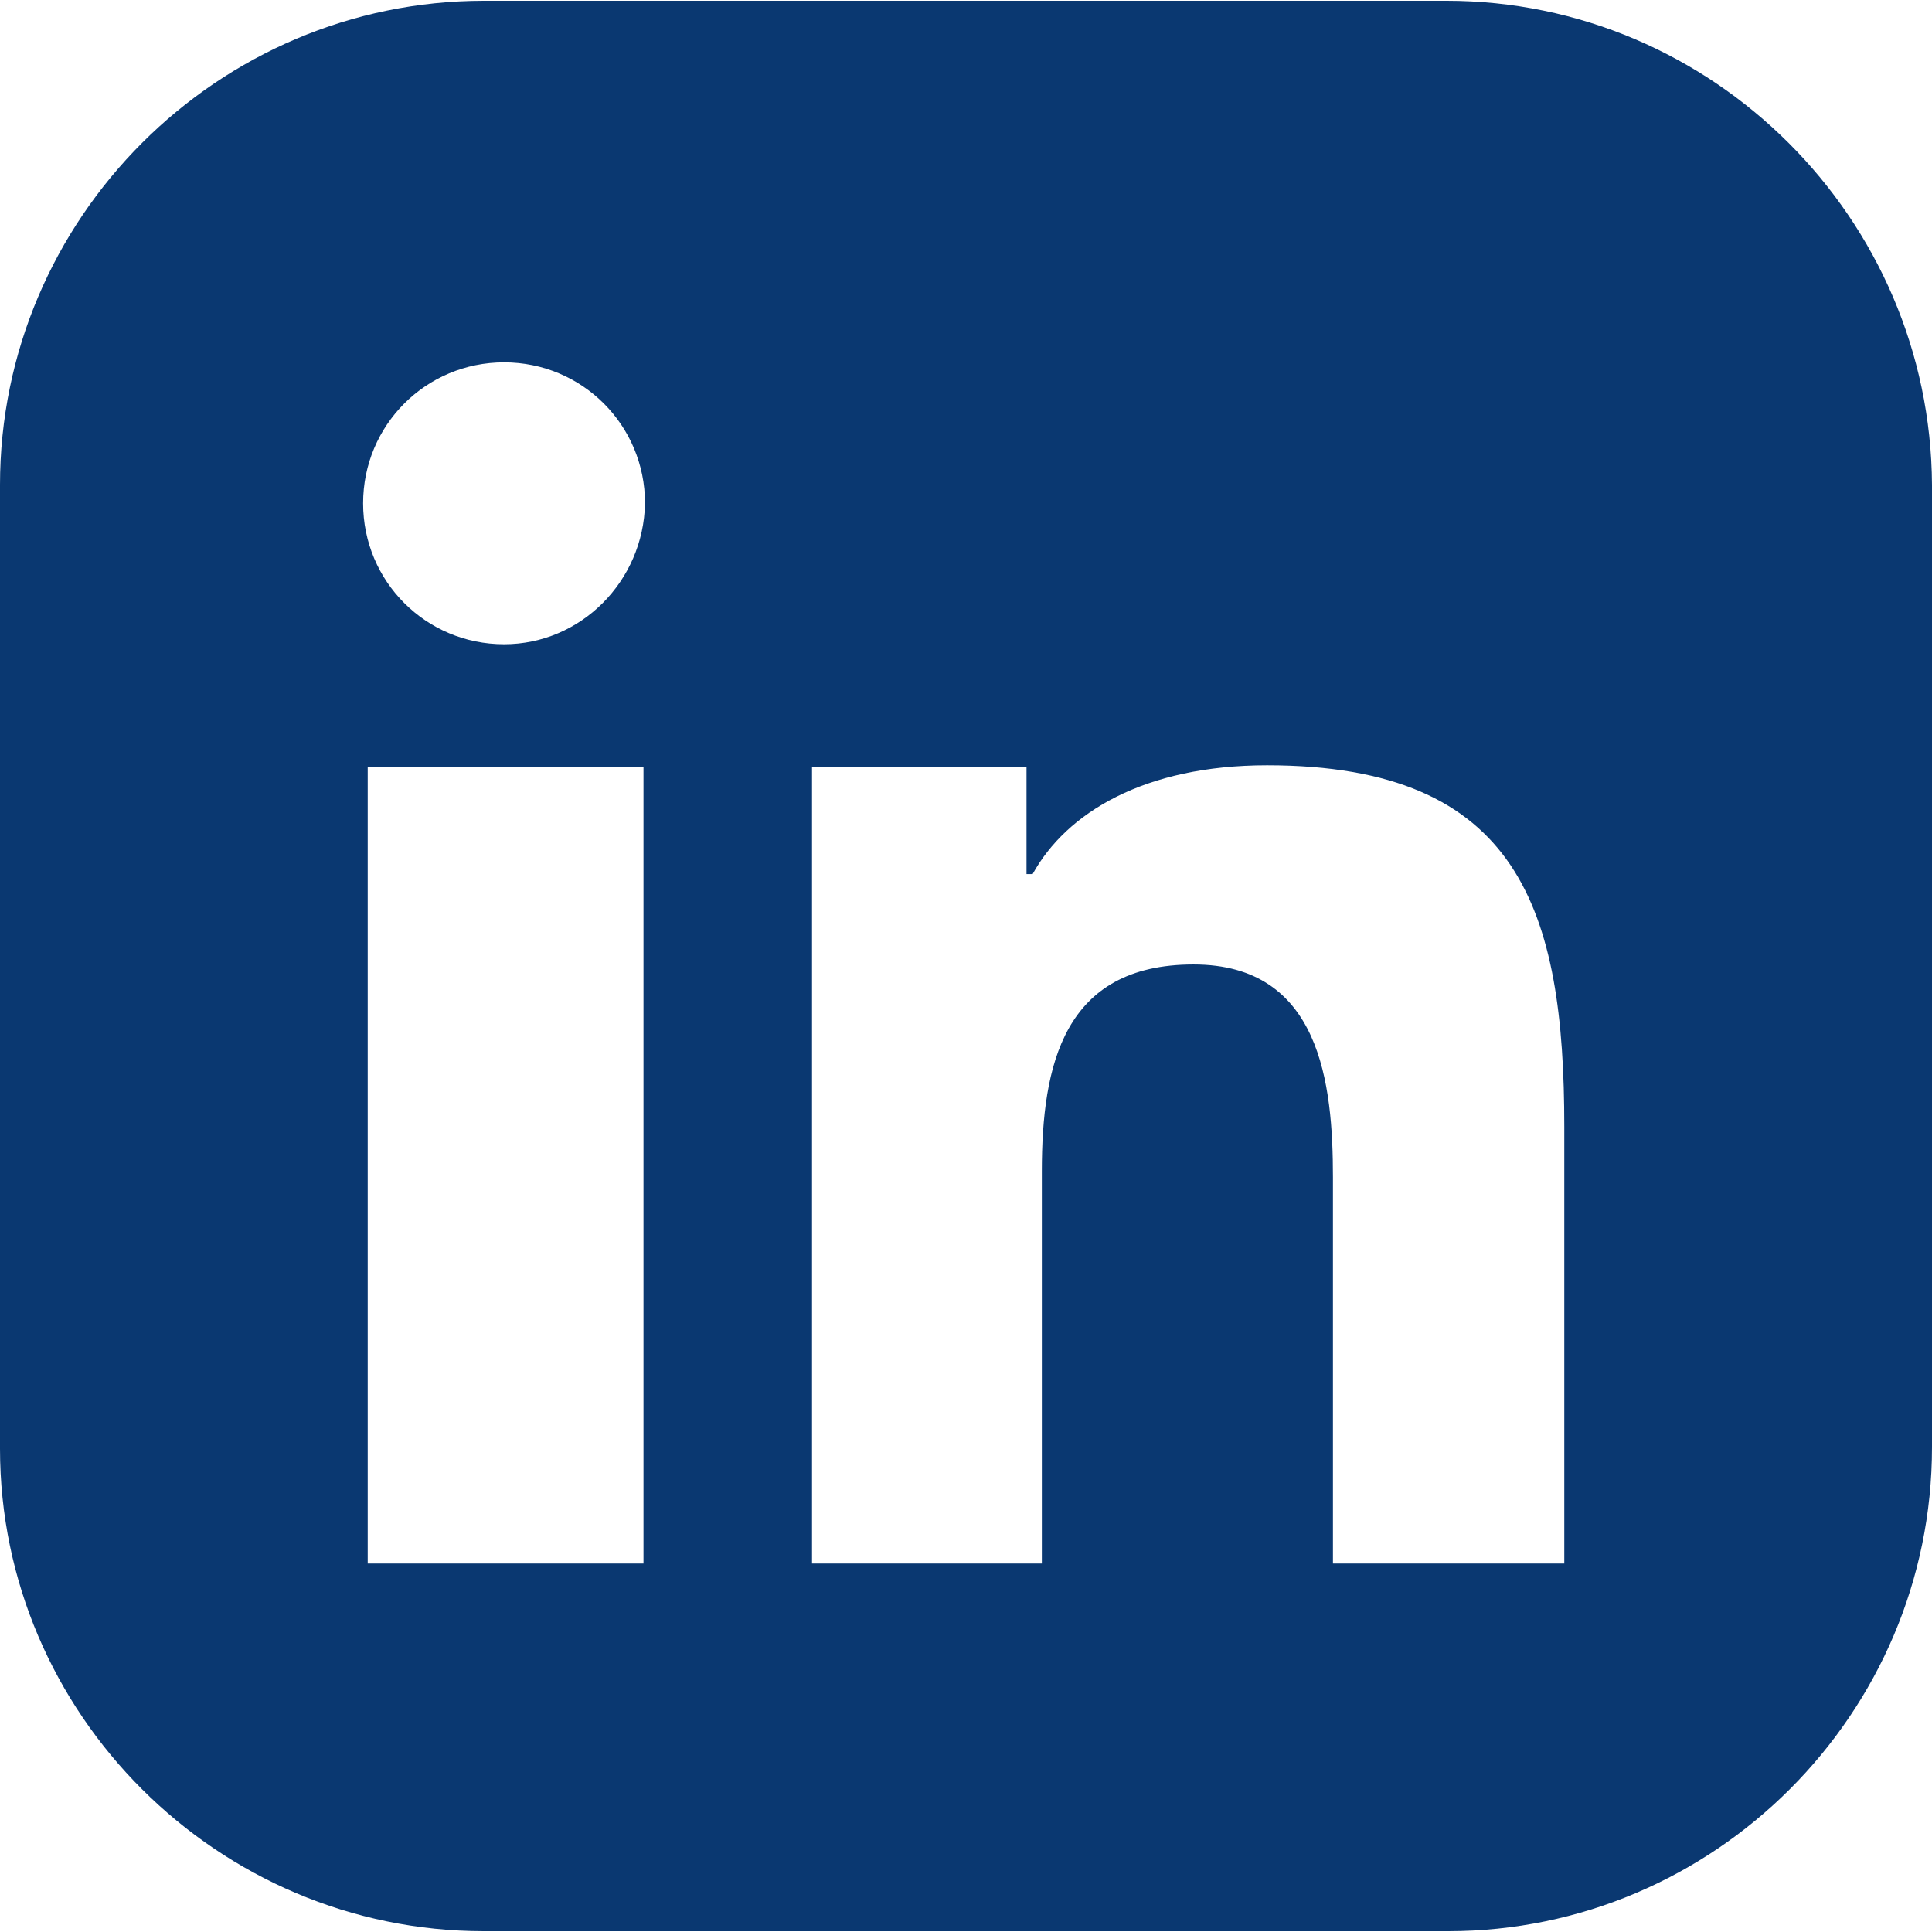
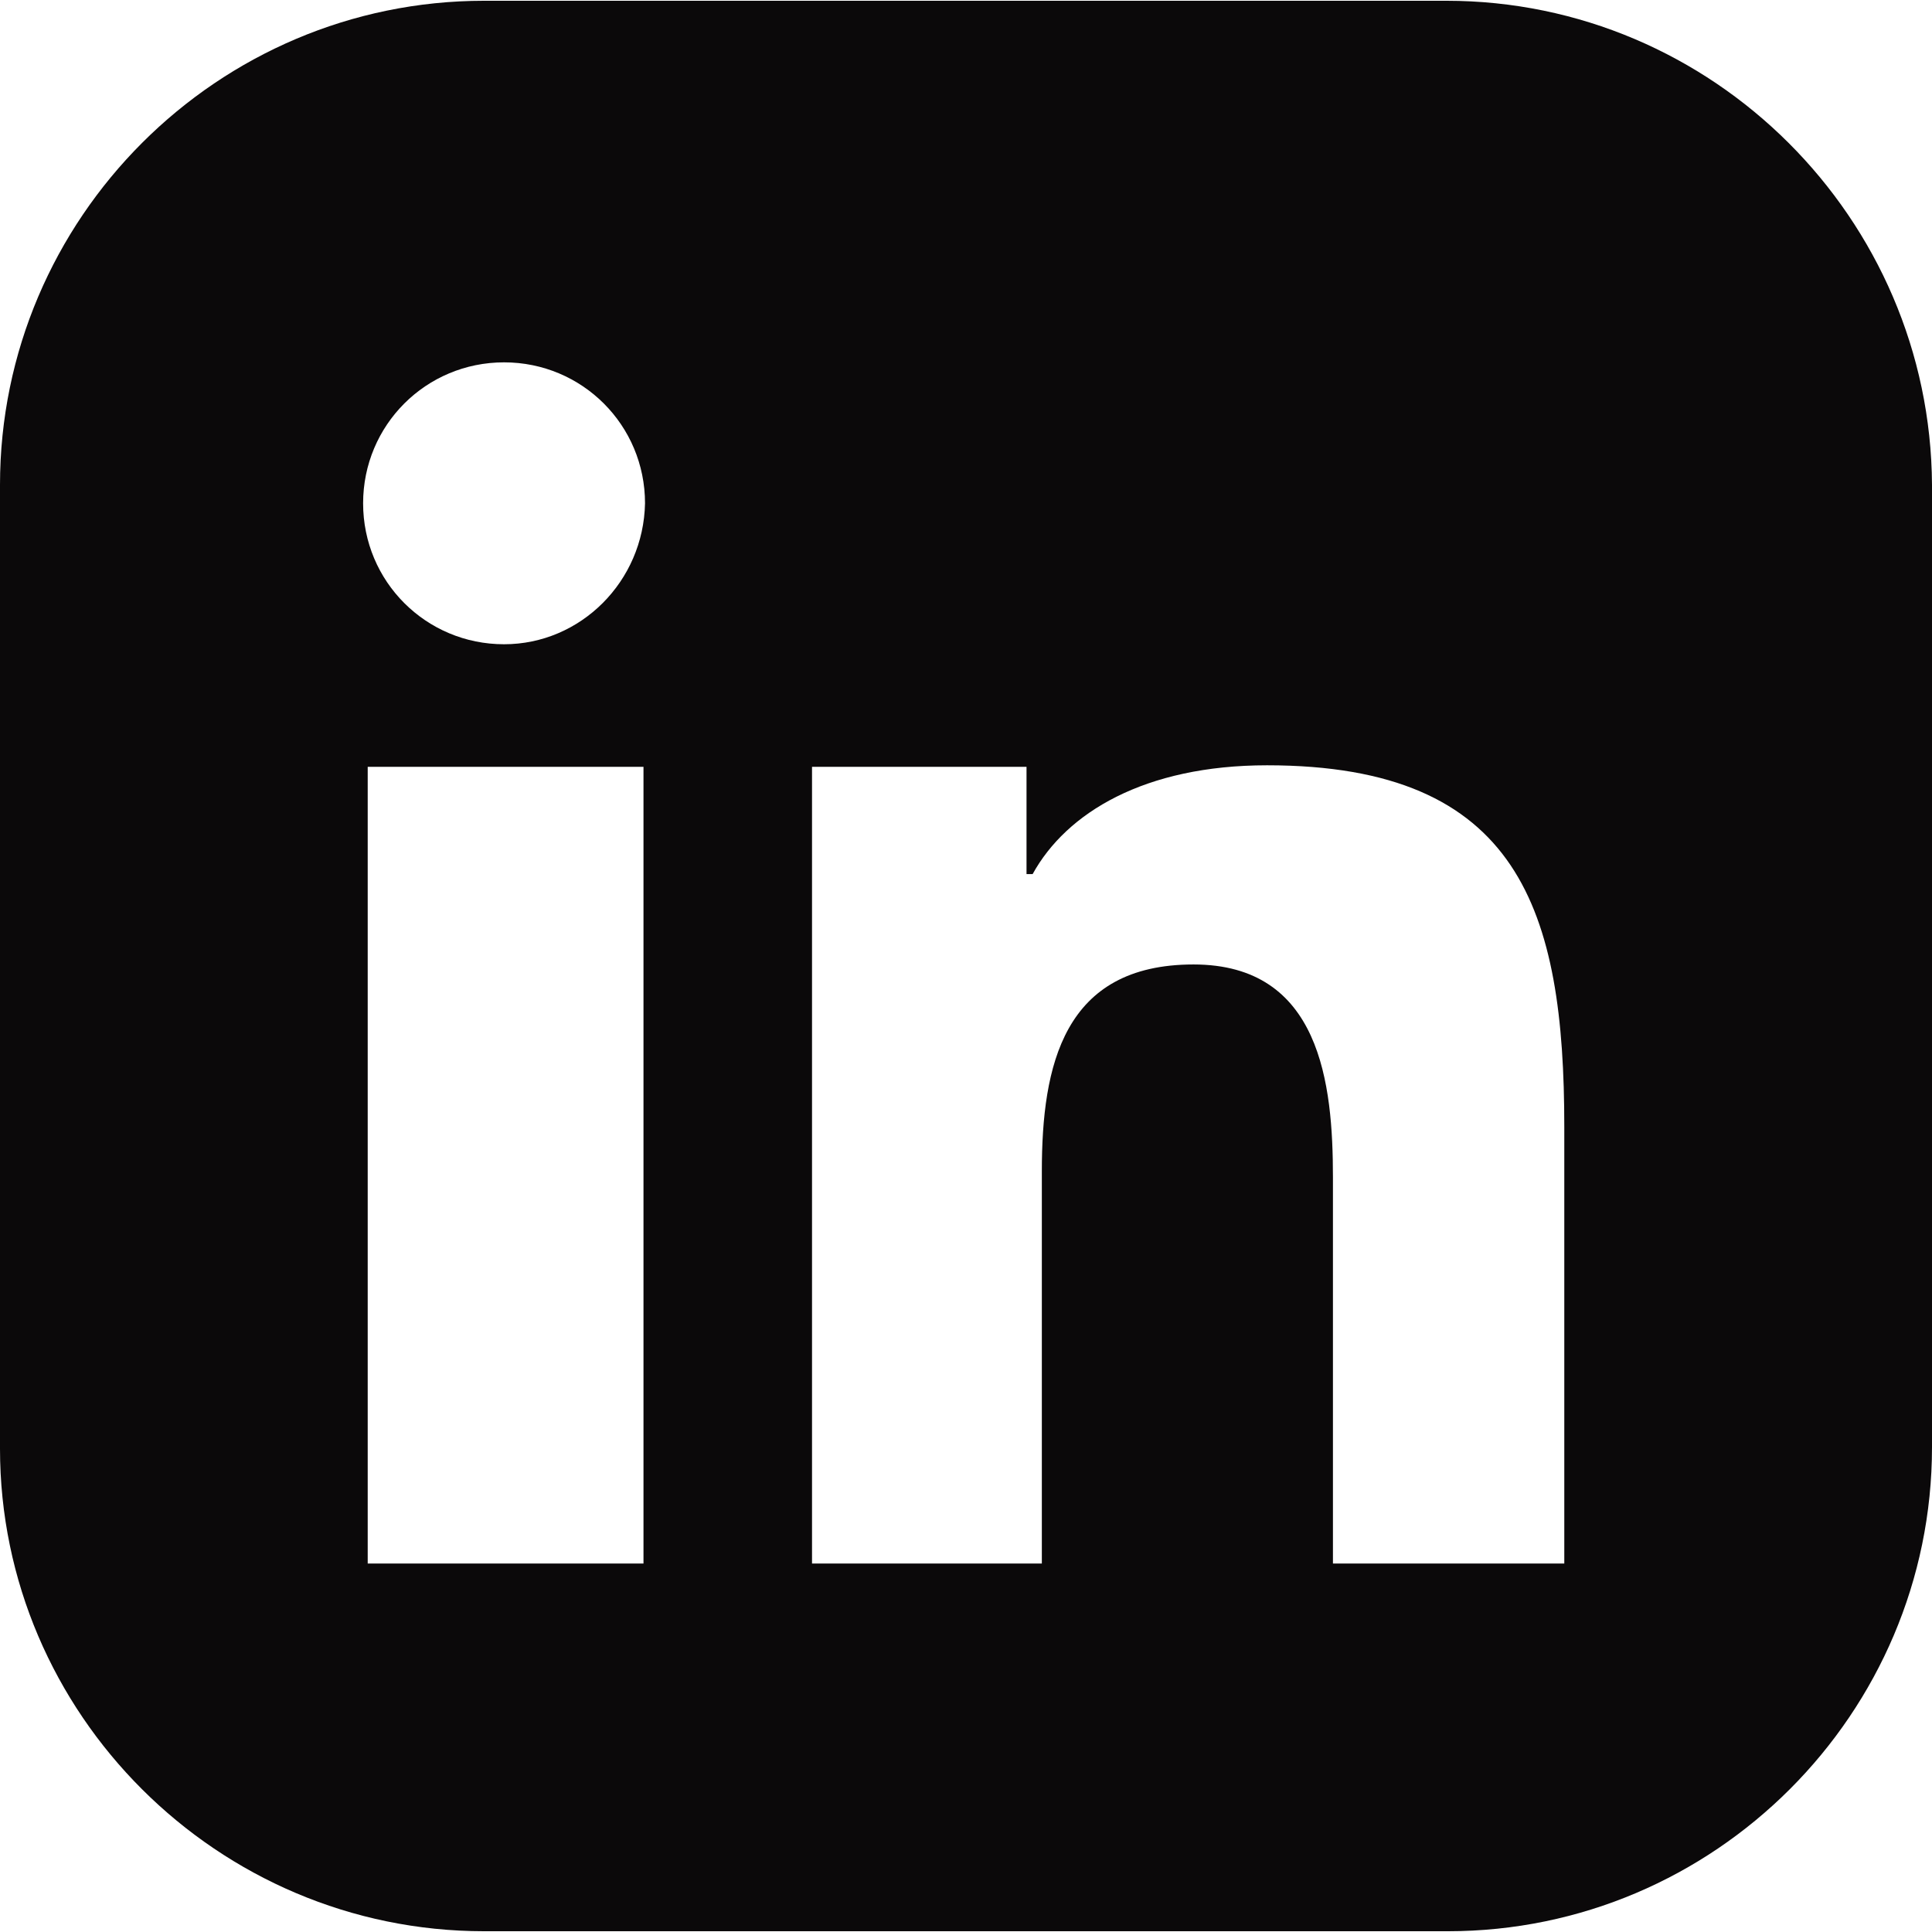
- <svg xmlns="http://www.w3.org/2000/svg" width="35" height="35" version="1.1" id="Layer_1" x="0px" y="0px" viewBox="0 0 504.4 504.4" style="enable-background:new 0 0 504.4 504.4;" xml:space="preserve" fill="#0A3871">
+ <svg xmlns="http://www.w3.org/2000/svg" width="35" height="35" version="1.1" id="Layer_1" x="0px" y="0px" viewBox="0 0 504.4 504.4" style="enable-background:new 0 0 504.4 504.4;" xml:space="preserve" fill="#0B090A">
  <g>
    <g>
      <path d="M377.6,0.2H126.4C56.8,0.2,0,57,0,126.6v251.6c0,69.2,56.8,126,126.4,126H378c69.6,0,126.4-56.8,126.4-126.4V126.6    C504,57,447.2,0.2,377.6,0.2z M168,408.2H96v-208h72V408.2z M131.6,168.2c-20.4,0-36.8-16.4-36.8-36.8c0-20.4,16.4-36.8,36.8-36.8    c20.4,0,36.8,16.4,36.8,36.8C168,151.8,151.6,168.2,131.6,168.2z M408.4,408.2H408h-60V307.4c0-24.4-3.2-55.6-36.4-55.6    c-34,0-39.6,26.4-39.6,54v102.4h-60v-208h56v28h1.6c8.8-16,29.2-28.4,61.2-28.4c66,0,77.6,38,77.6,94.4V408.2z" />
    </g>
  </g>
  <g>
</g>
  <g>
</g>
  <g>
</g>
  <g>
</g>
  <g>
</g>
  <g>
</g>
  <g>
</g>
  <g>
</g>
  <g>
</g>
  <g>
</g>
  <g>
</g>
  <g>
</g>
  <g>
</g>
  <g>
</g>
  <g>
</g>
</svg>
